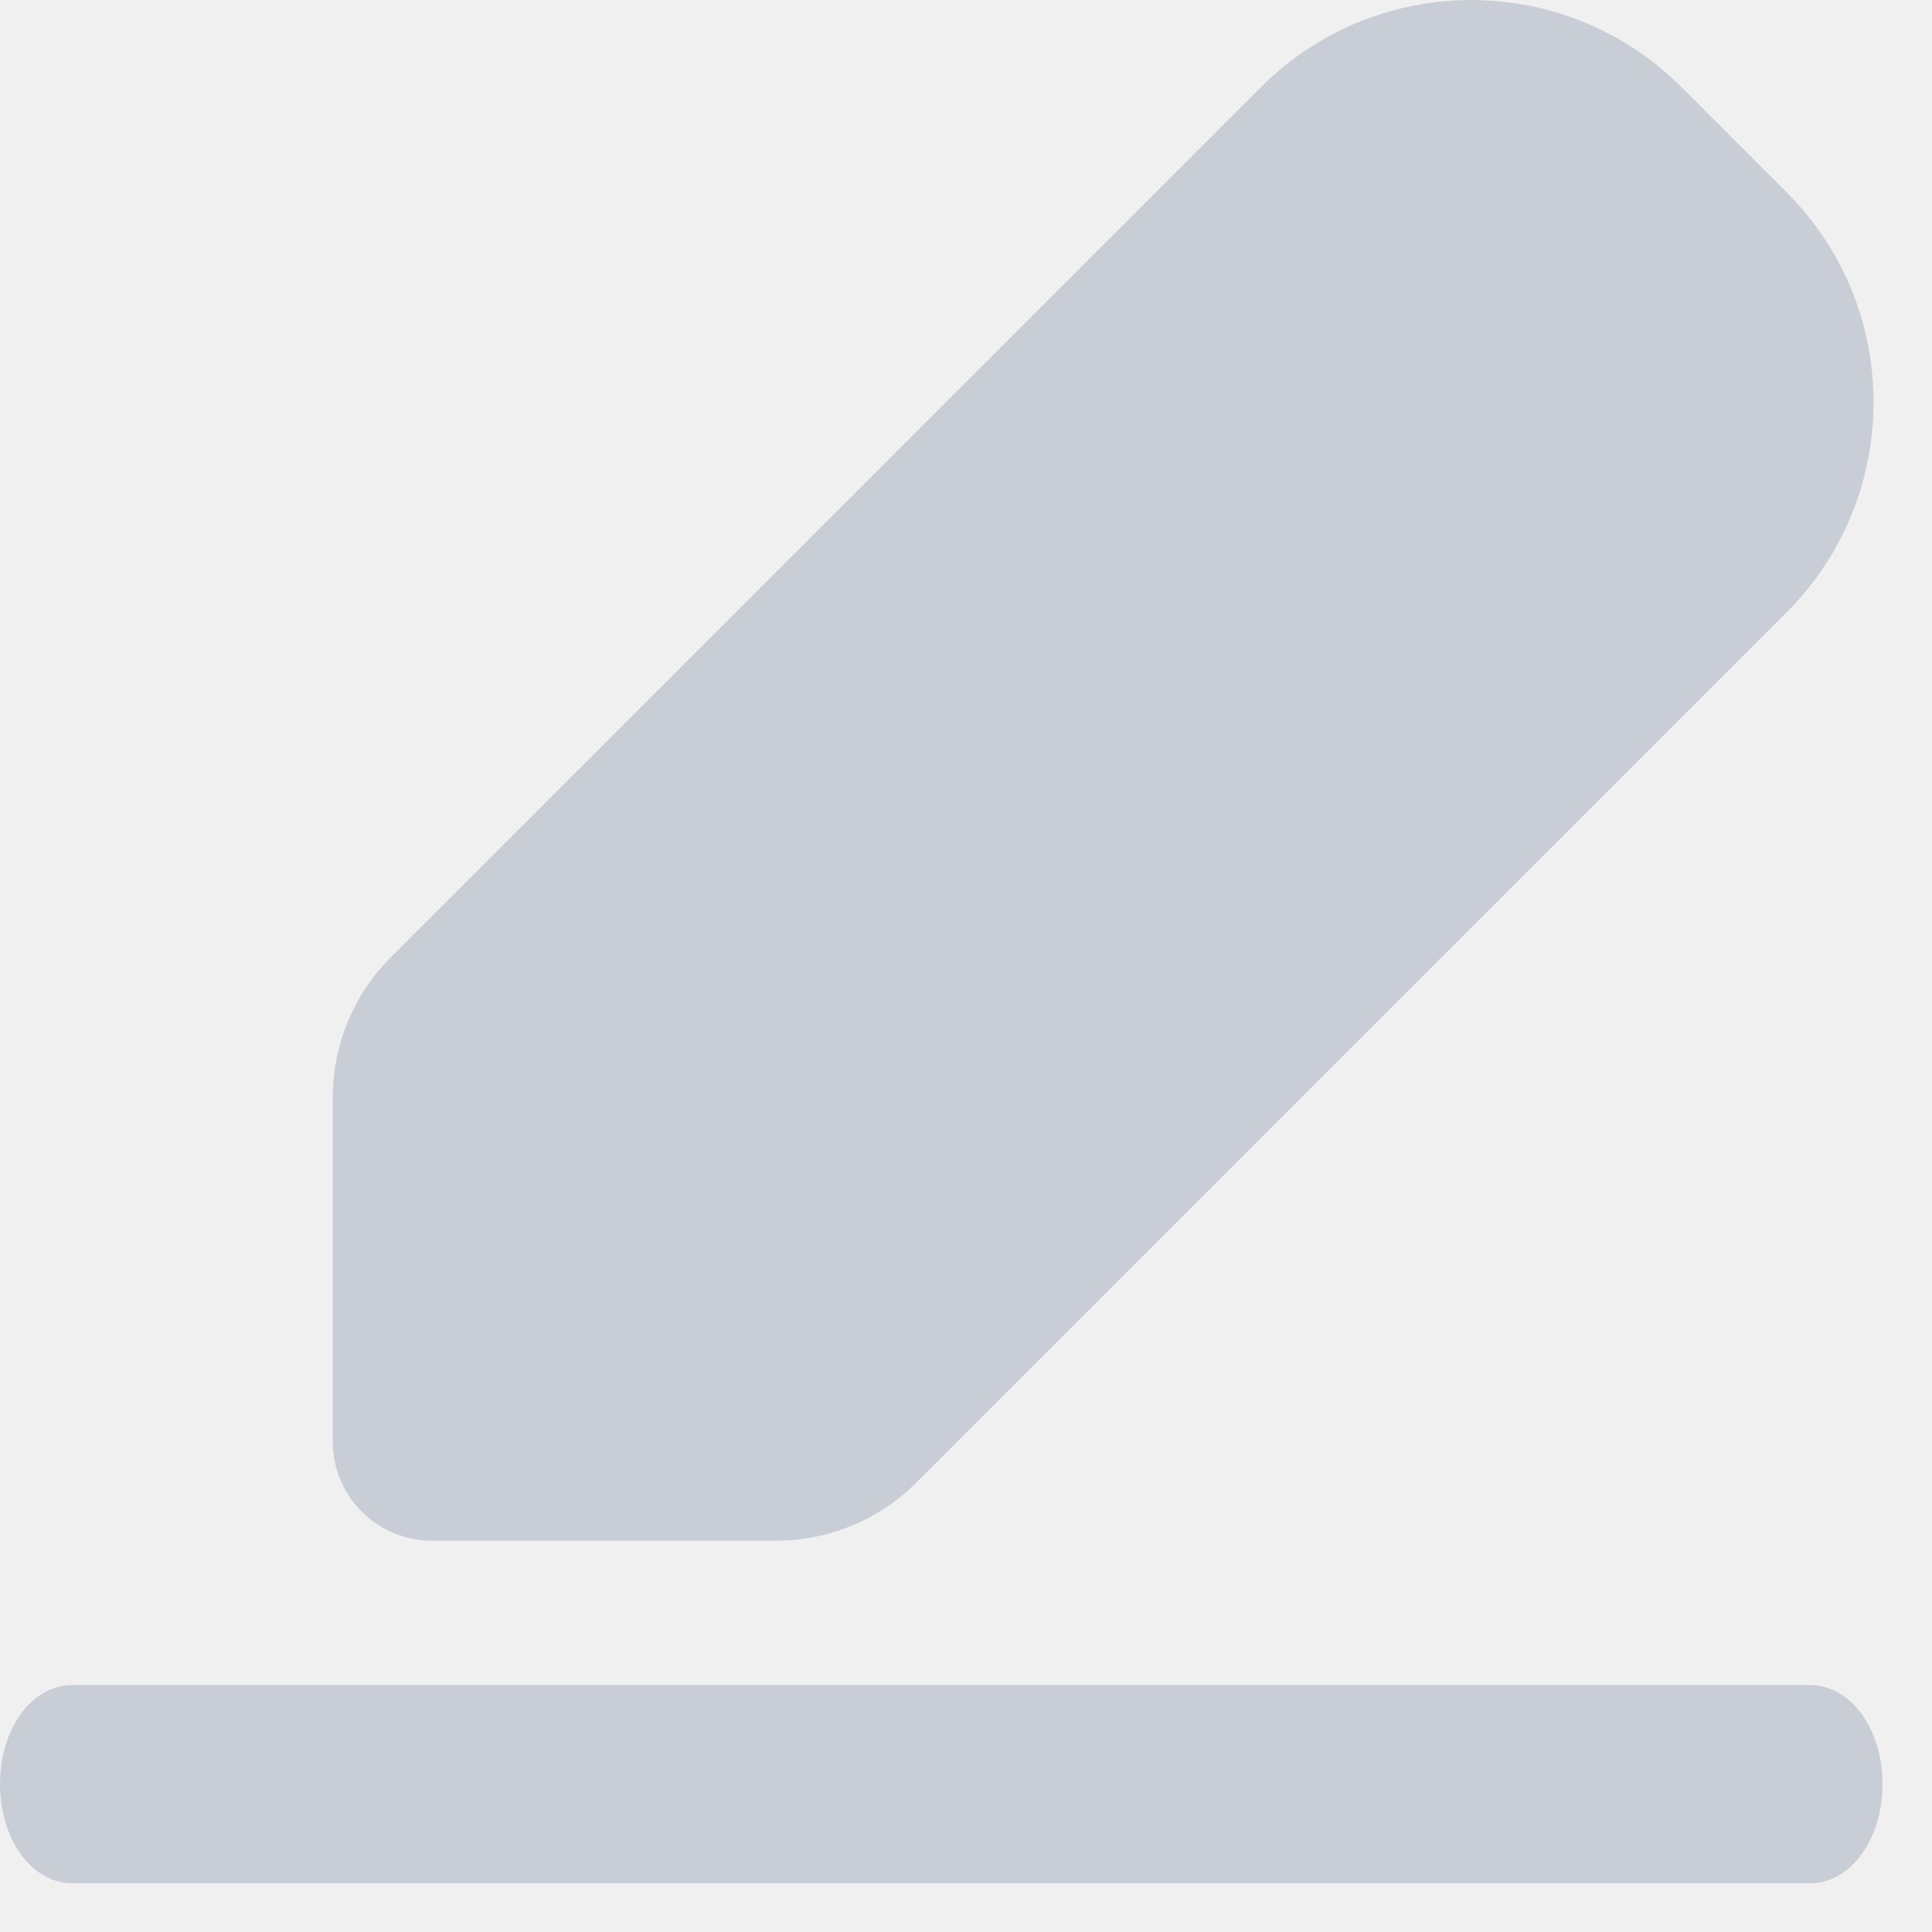
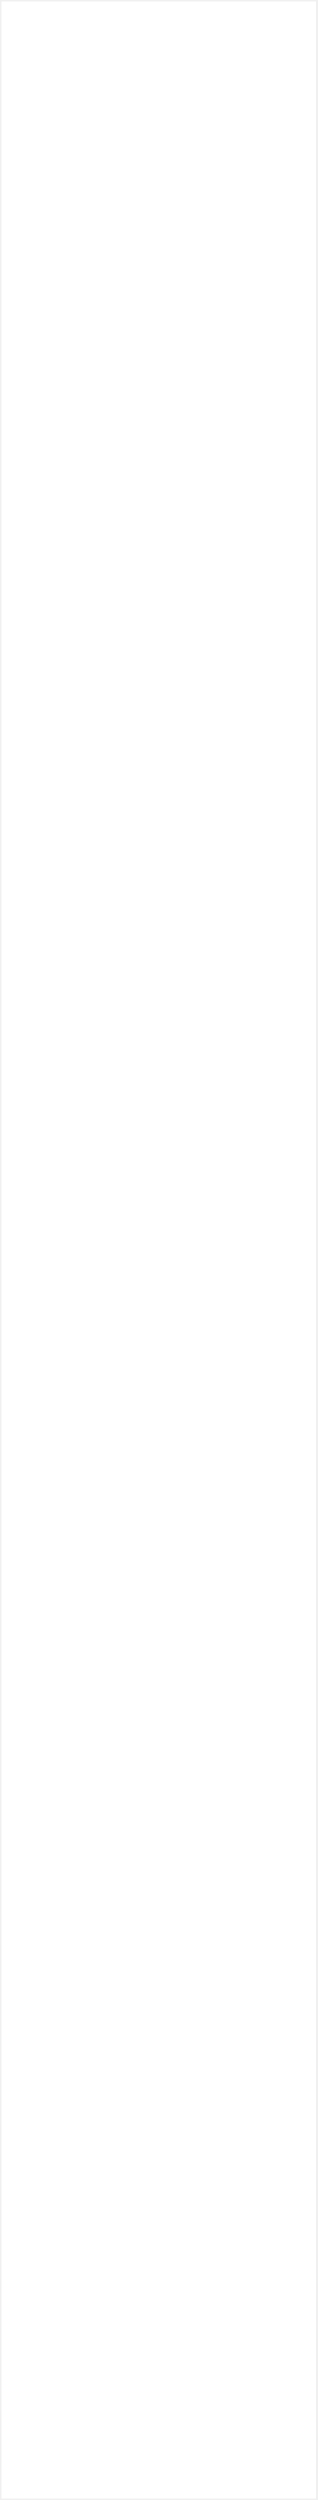
- <svg xmlns="http://www.w3.org/2000/svg" version="1.1" width="13px" height="13px">
-   <g transform="matrix(1 0 0 1 -220 -1546 )">
-     <path d="M 8.485 0.586  C 9.266 -0.195  10.533 -0.195  11.314 0.586  C 11.314 0.586  12.021 1.293  12.021 1.293  C 12.802 2.074  12.802 3.34  12.021 4.121  C 12.021 4.121  6.165 9.977  6.165 9.977  C 5.915 10.227  5.576 10.367  5.222 10.367  C 5.222 10.367  2.906 10.367  2.906 10.367  C 2.538 10.367  2.239 10.069  2.239 9.701  C 2.239 9.701  2.239 7.384  2.239 7.384  C 2.239 7.031  2.38 6.691  2.63 6.441  C 2.63 6.441  8.485 0.586  8.485 0.586  Z M 12.179 12.672  L 0.487 12.672  C 0.214 12.672  0 12.378  0 12.005  C 0 11.632  0.214 11.338  0.487 11.338  L 12.179 11.338  C 12.452 11.338  12.667 11.632  12.667 12.005  C 12.667 12.378  12.452 12.672  12.179 12.672  Z " fill-rule="nonzero" fill="#c9ced6" stroke="none" transform="matrix(1 0 0 1 220 1546 )" />
+ <svg xmlns="http://www.w3.org/2000/svg" version="1.1" width="216px" height="1701px">
+   <g transform="matrix(1 0 0 1 -200 -1142 )">
+     <path d="M 201 1143  L 415 1143  L 415 2842  L 201 2842  L 201 1143  Z " fill-rule="nonzero" fill="#ffffff" stroke="none" />
  </g>
</svg>
